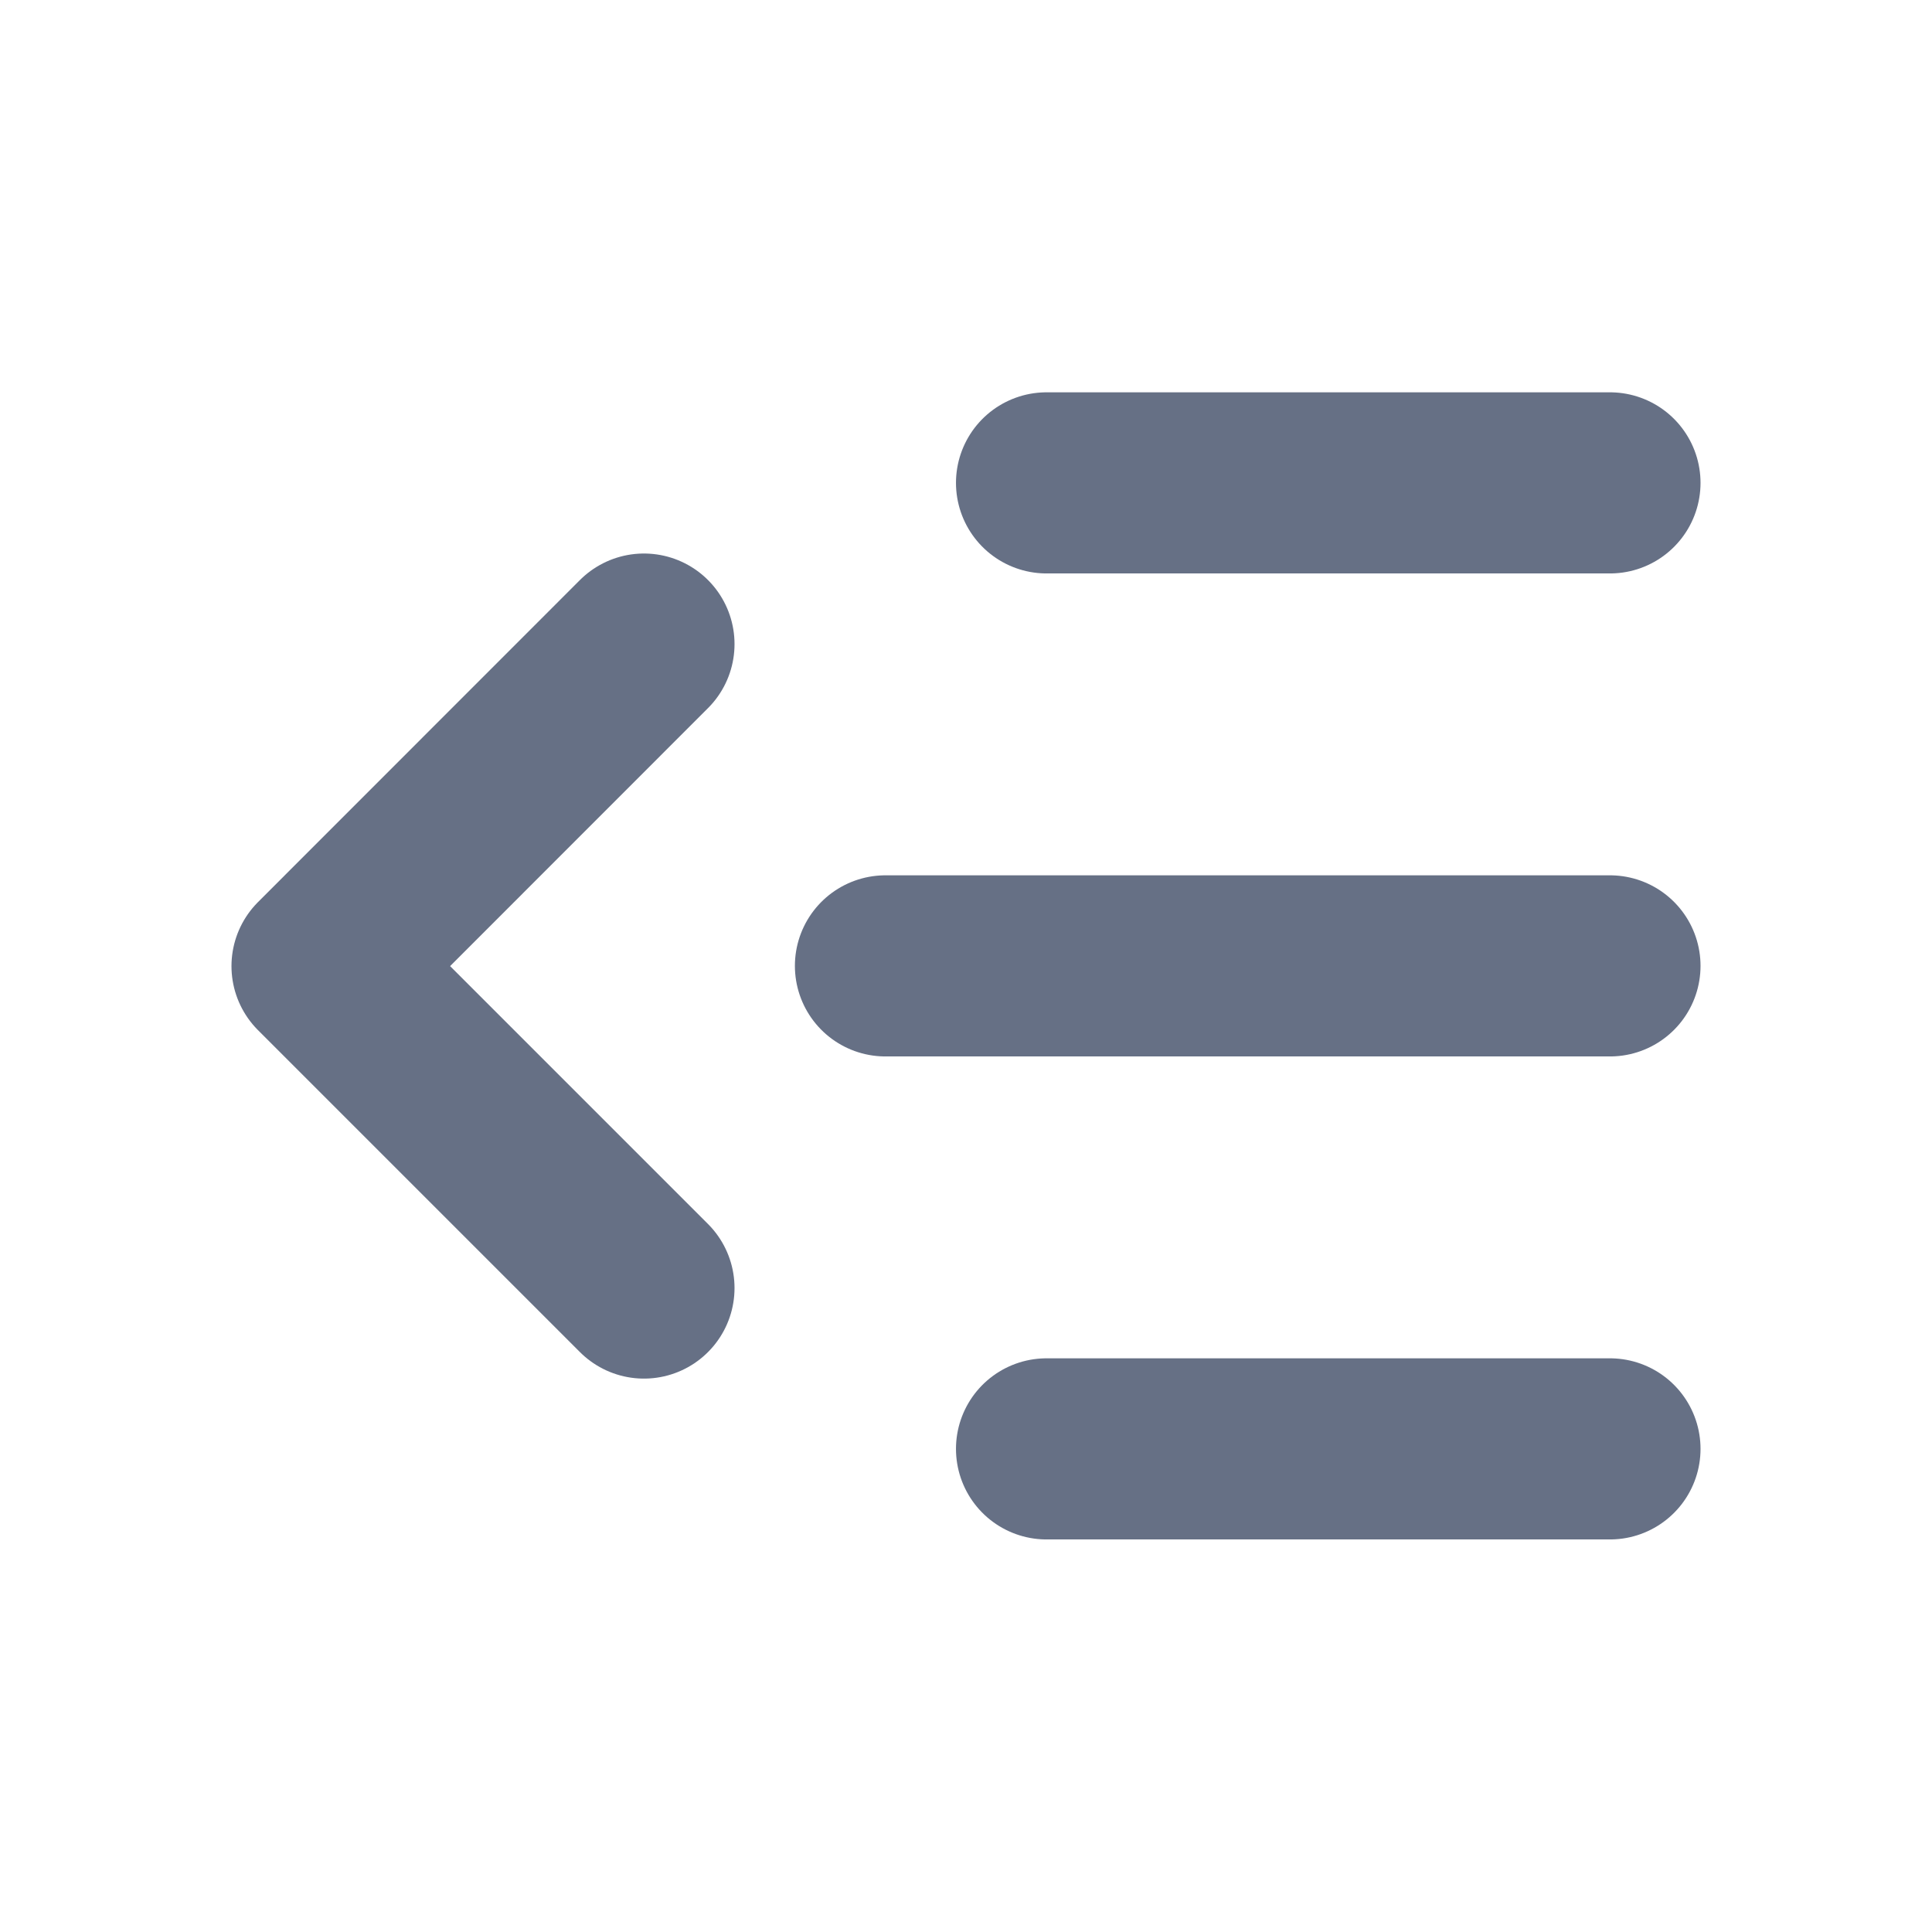
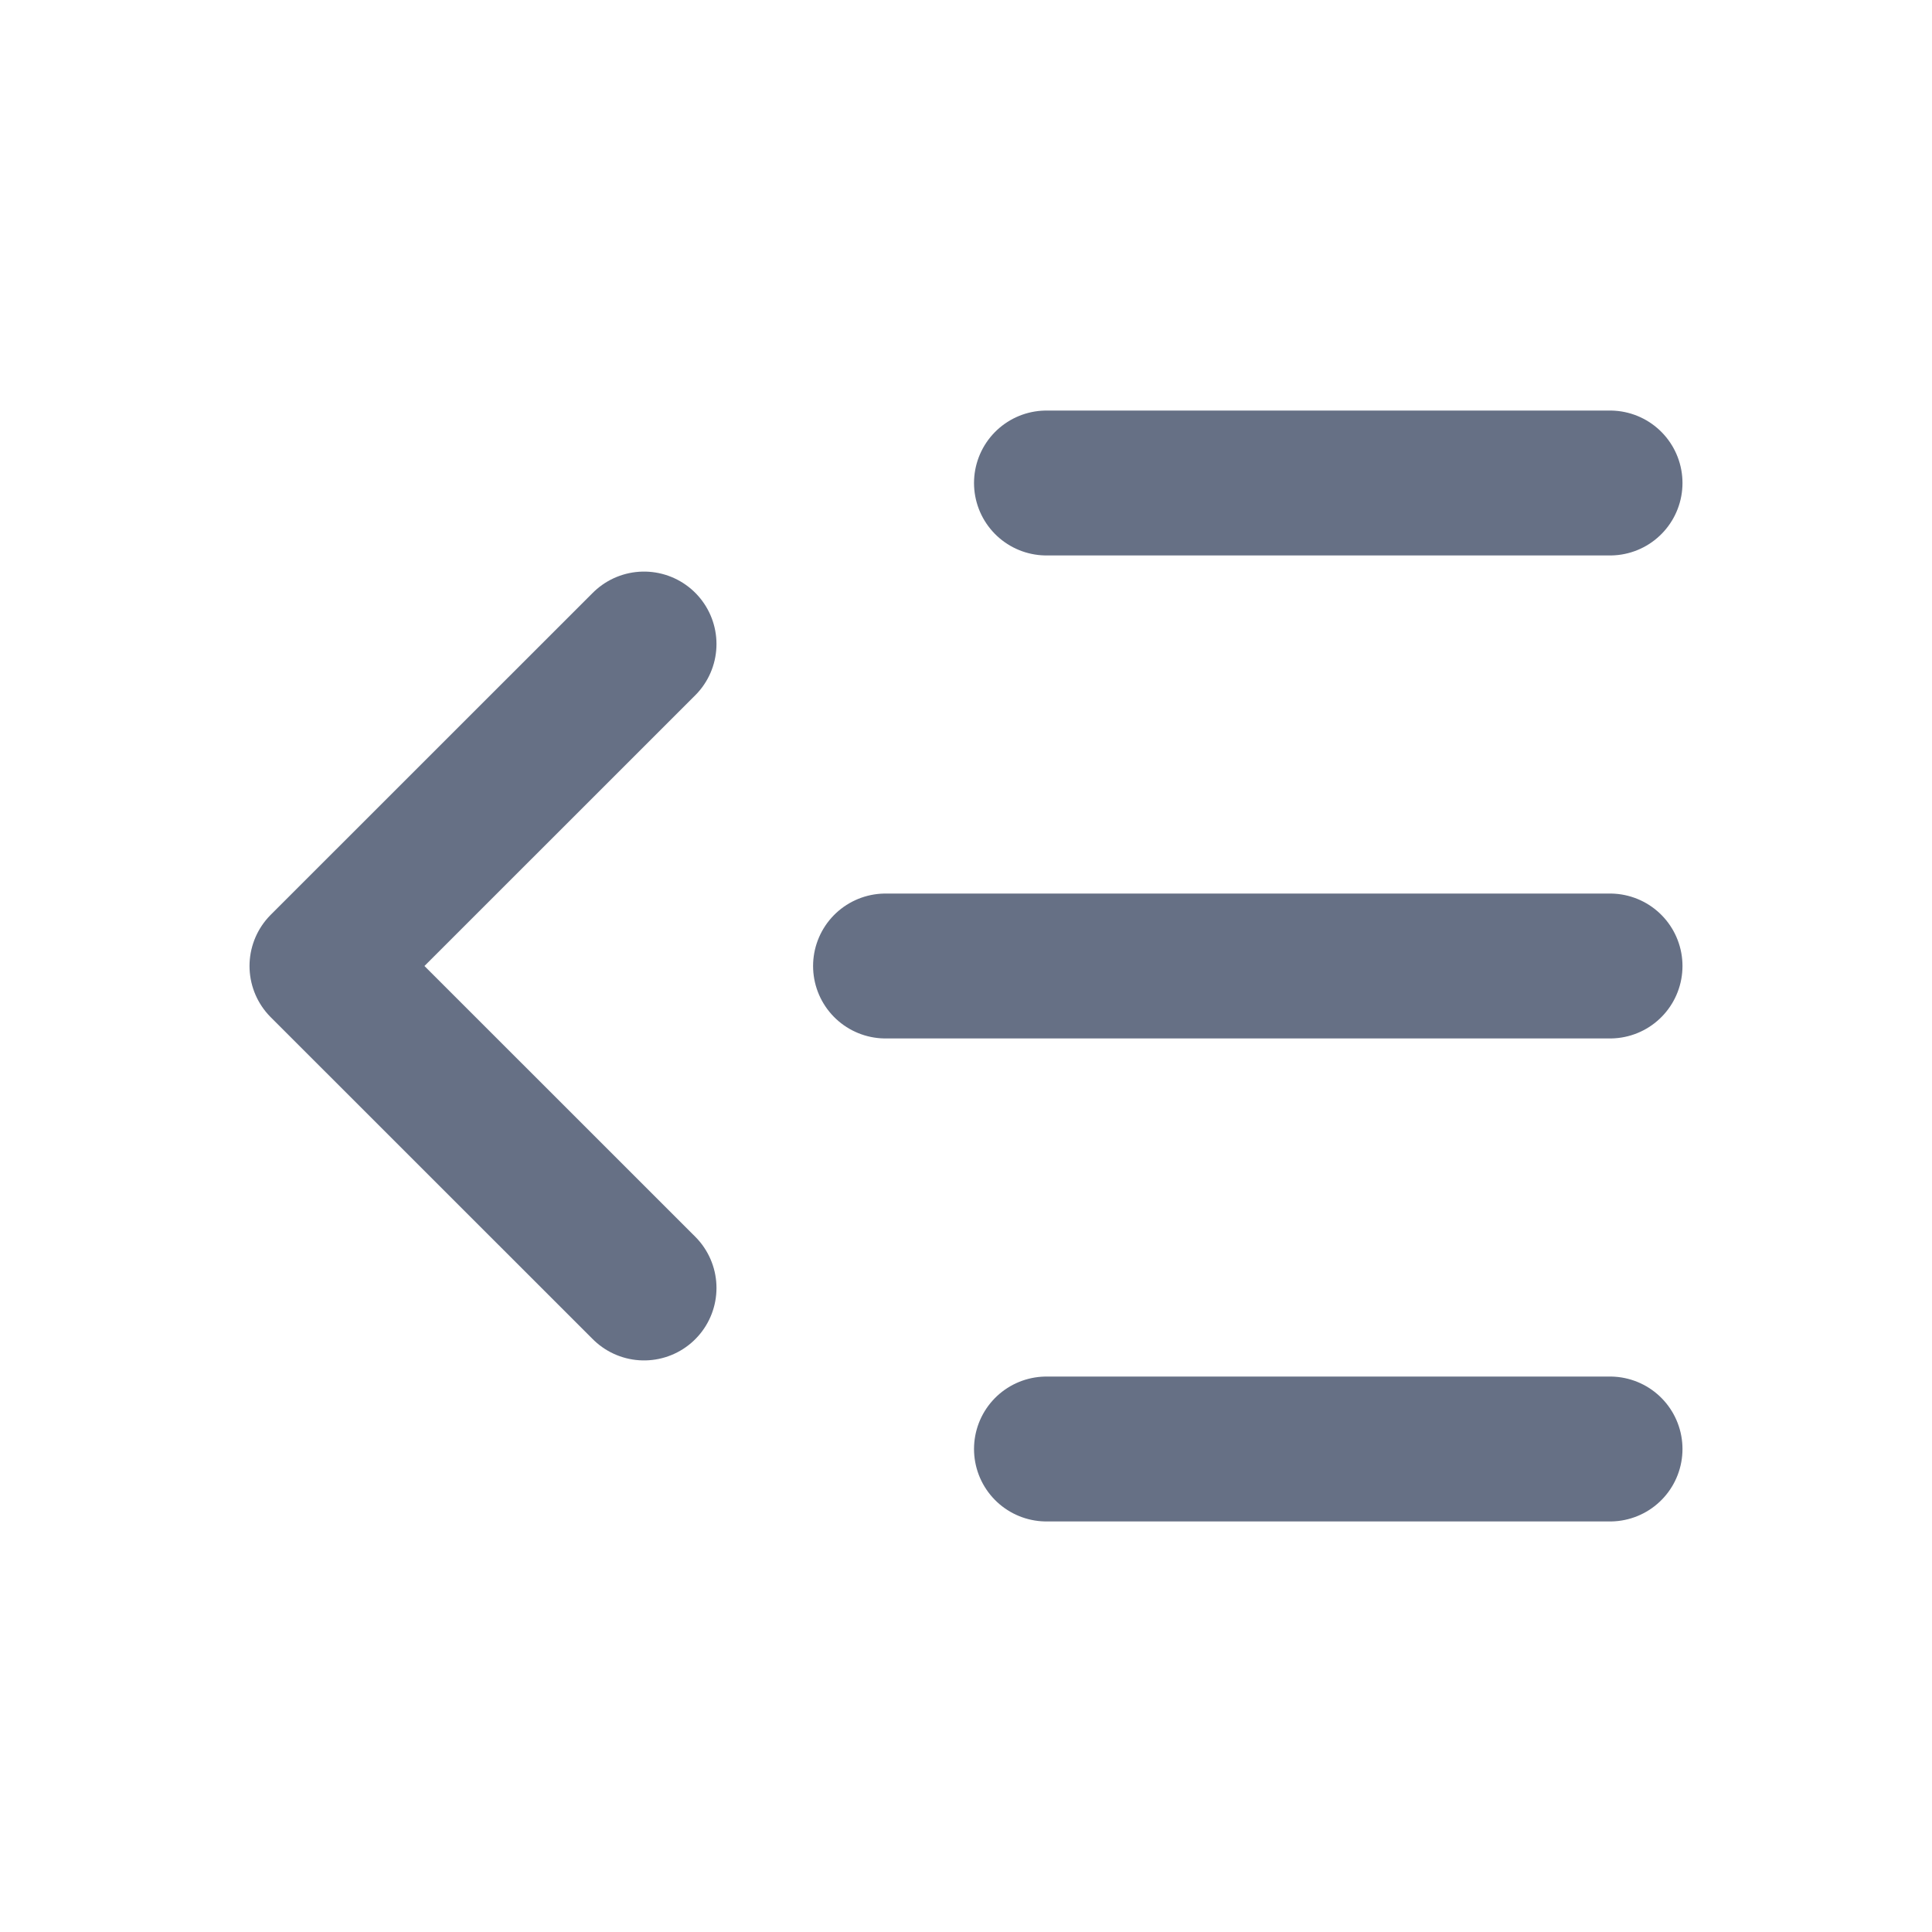
- <svg xmlns="http://www.w3.org/2000/svg" width="16" height="16" viewBox="0 0 16 16" fill="none">
-   <path d="M13.333 3.999H8.667" stroke="#667085" stroke-width="1.5" stroke-linecap="round" stroke-linejoin="round" />
-   <path d="M13.333 7.999H7.333" stroke="#667085" stroke-width="1.5" stroke-linecap="round" stroke-linejoin="round" />
-   <path d="M13.333 11.999H8.667" stroke="#667085" stroke-width="1.5" stroke-linecap="round" stroke-linejoin="round" />
-   <path d="M5.333 5.334L2.667 8.001L5.333 10.667" stroke="#667085" stroke-width="1.5" stroke-linecap="round" stroke-linejoin="round" />
+ <svg xmlns="http://www.w3.org/2000/svg" width="20" height="20" viewBox="0 0 20 20" fill="none">
+   <path d="M16.667 5H10.833" stroke="#667085" stroke-width="1.5" stroke-linecap="round" stroke-linejoin="round" />
+   <path d="M16.667 10H9.167" stroke="#667085" stroke-width="1.5" stroke-linecap="round" stroke-linejoin="round" />
+   <path d="M16.667 15H10.833" stroke="#667085" stroke-width="1.5" stroke-linecap="round" stroke-linejoin="round" />
+   <path d="M6.667 6.667L3.333 10L6.667 13.333" stroke="#667085" stroke-width="1.5" stroke-linecap="round" stroke-linejoin="round" />
</svg>
